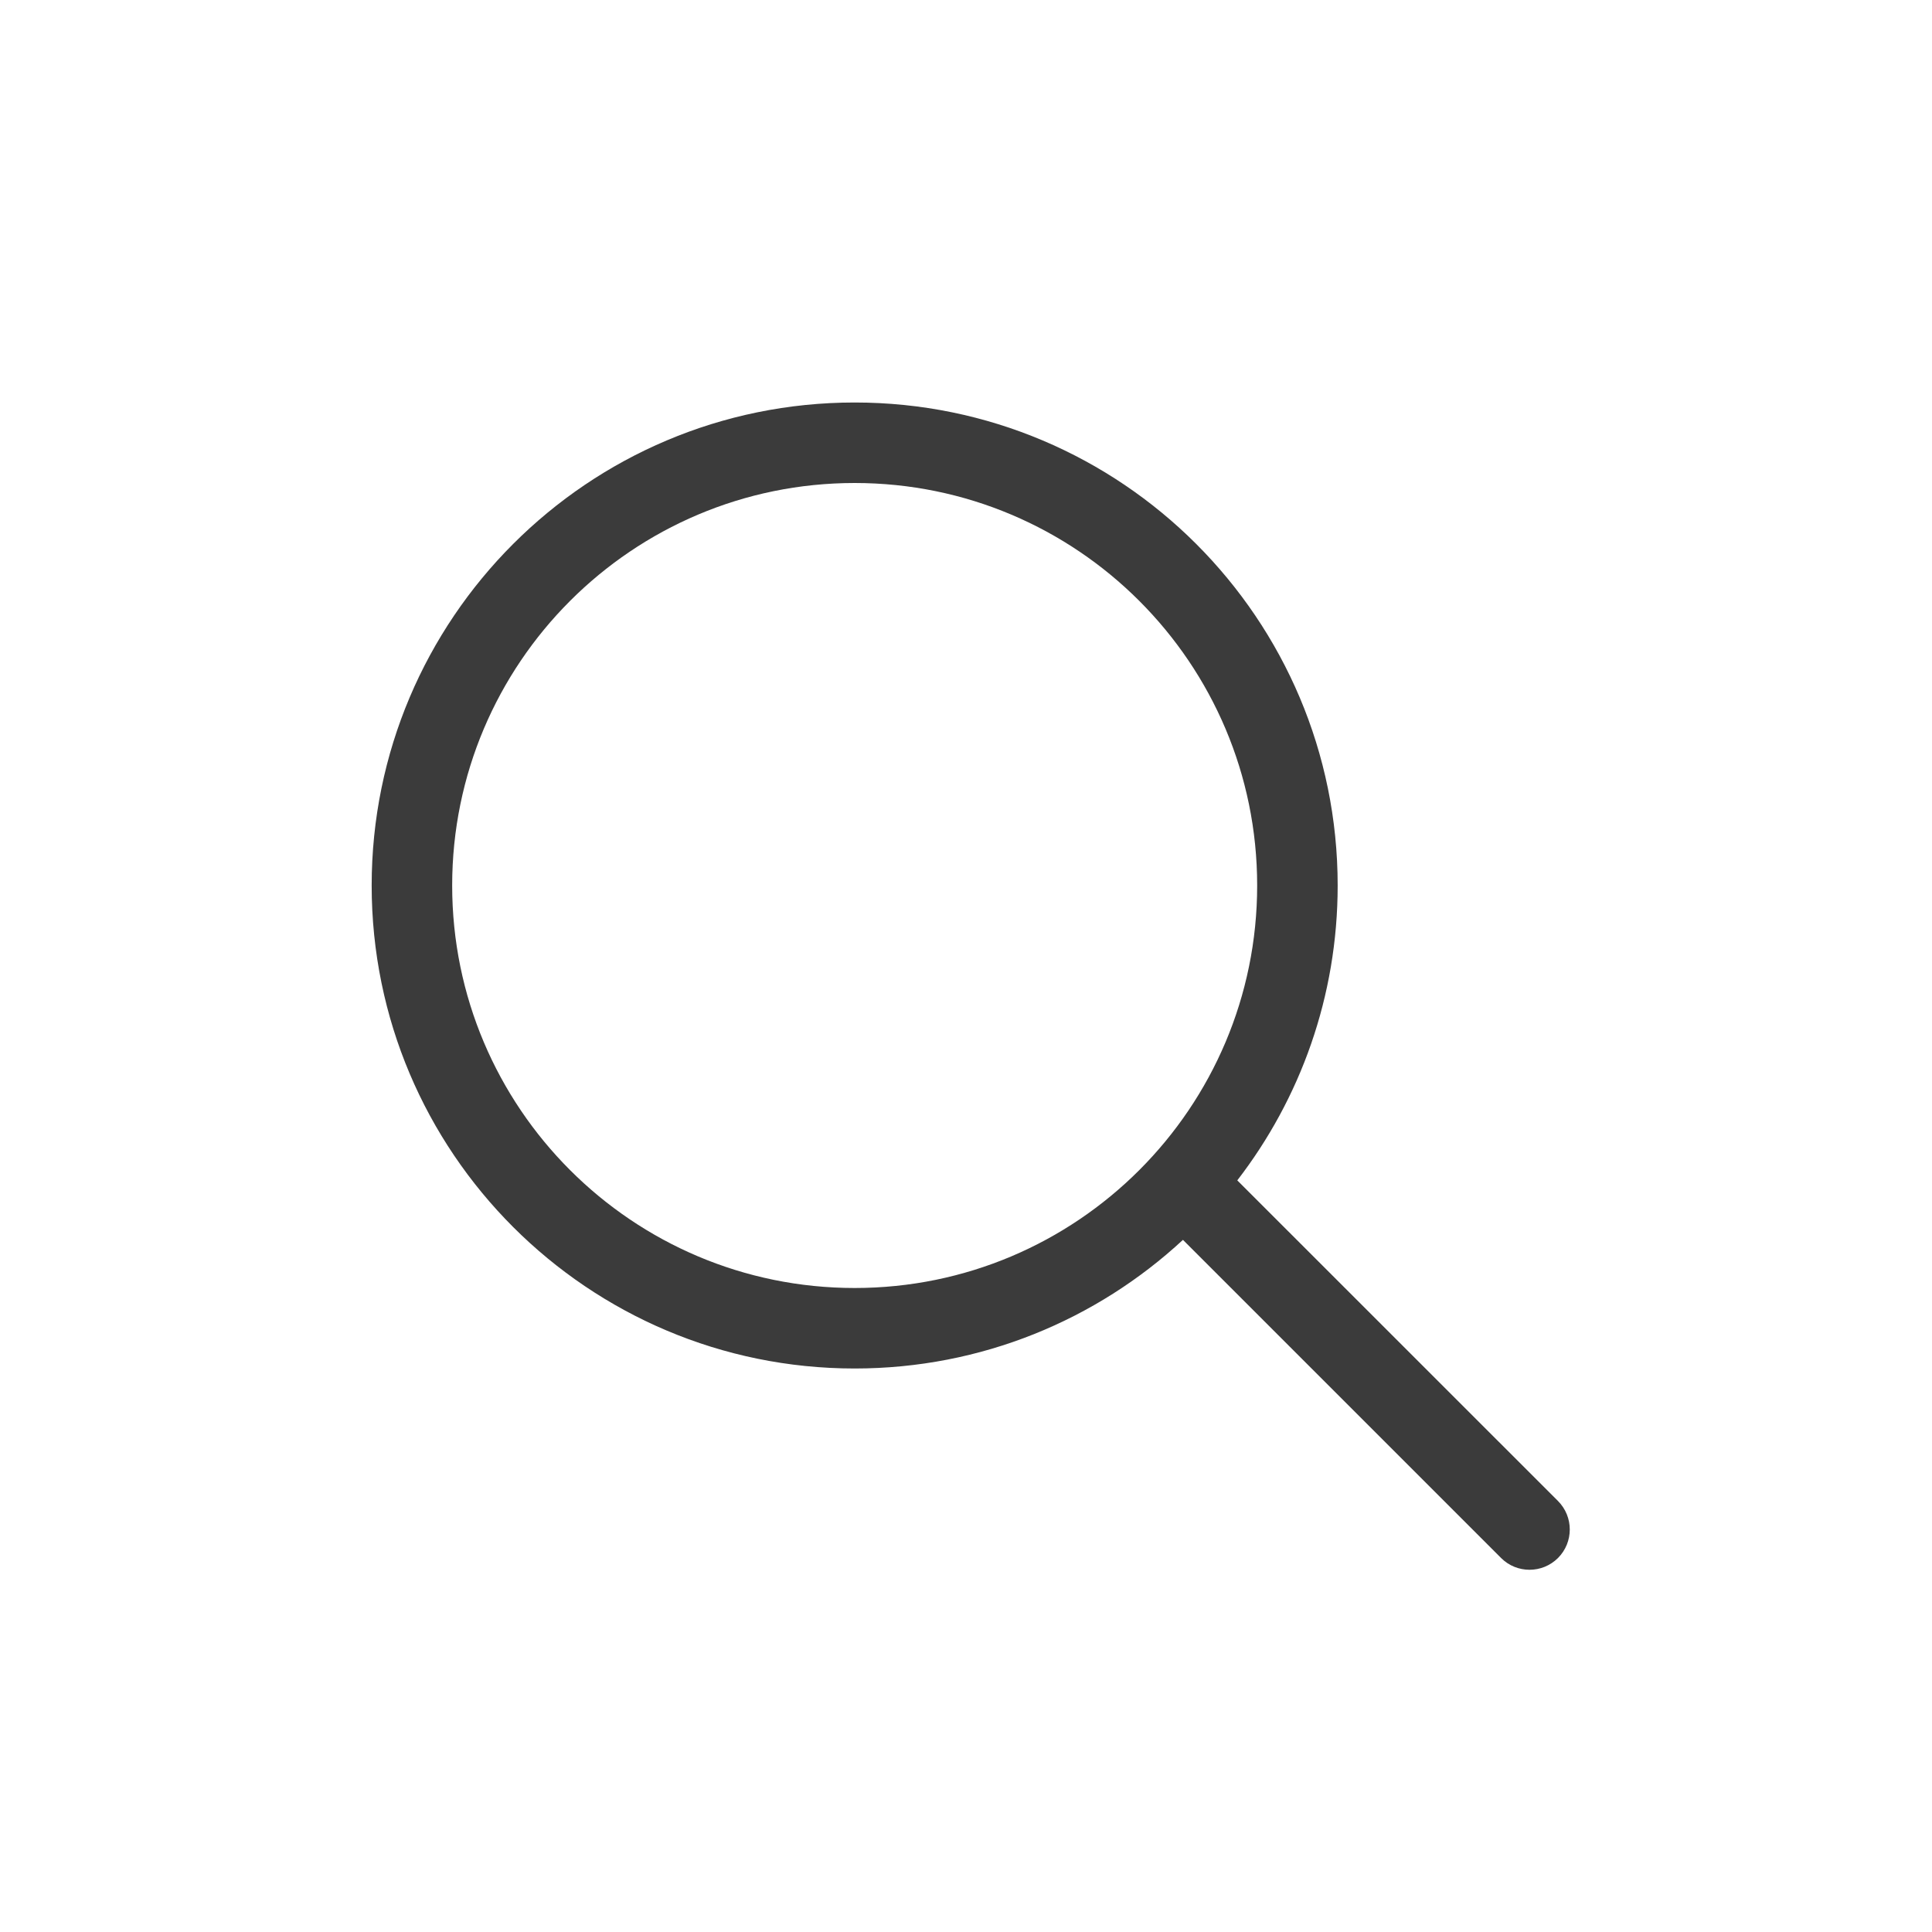
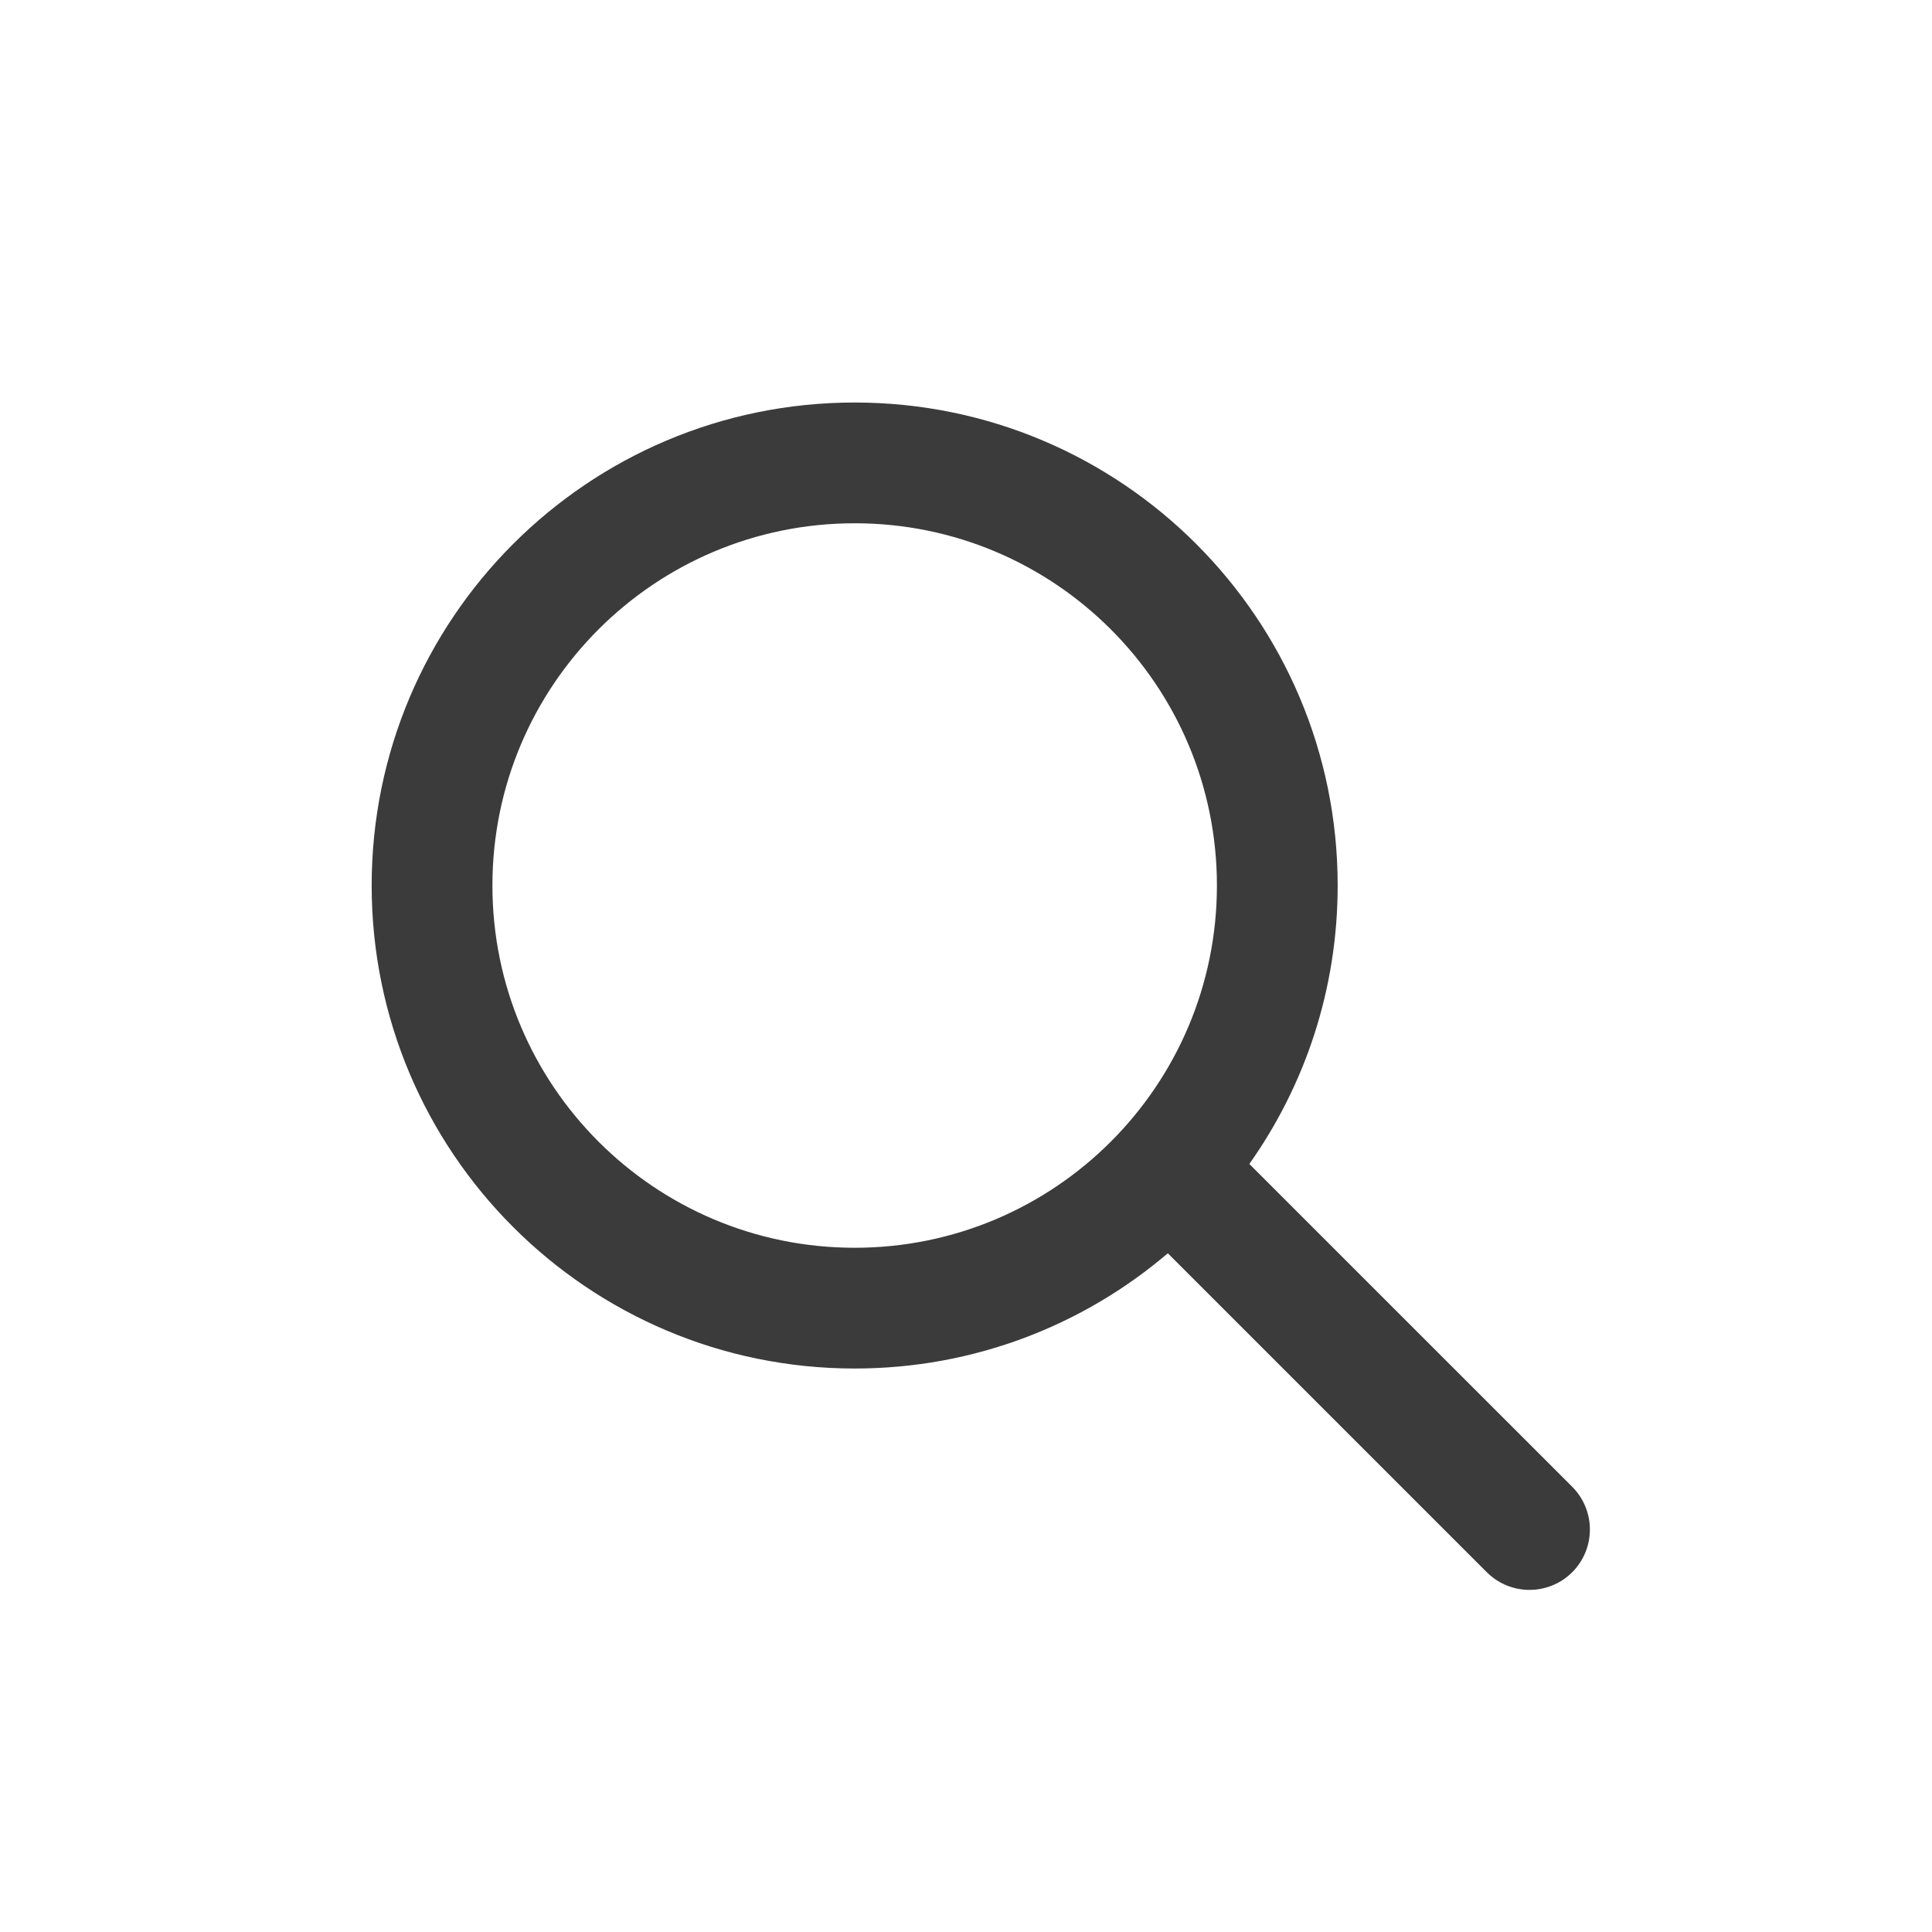
- <svg xmlns="http://www.w3.org/2000/svg" width="24" height="24" viewBox="0 0 24 24" fill="none">
-   <path fill-rule="evenodd" clip-rule="evenodd" d="M5.617 11C5.617 13.761 7.856 16 10.617 16C13.379 16 15.617 13.761 15.617 11C15.617 8.239 13.379 6 10.617 6C7.856 6 5.617 8.239 5.617 11ZM4.617 11C4.617 14.314 7.304 17 10.617 17C12.192 17 13.624 16.394 14.695 15.402L18.647 19.354C18.842 19.549 19.158 19.549 19.354 19.354C19.549 19.158 19.549 18.842 19.354 18.646L15.37 14.663C16.152 13.649 16.617 12.379 16.617 11C16.617 7.686 13.931 5 10.617 5C7.304 5 4.617 7.686 4.617 11Z" fill="#3B3B3B" />
+ <svg xmlns="http://www.w3.org/2000/svg" width="32" height="32" viewBox="0 0 32 32" fill="none">
+   <path fill-rule="evenodd" clip-rule="evenodd" d="M8.156 14.667C8.156 17.98 10.843 20.667 14.156 20.667C17.47 20.667 20.156 17.98 20.156 14.667C20.156 11.353 17.47 8.667 14.156 8.667C10.843 8.667 8.156 11.353 8.156 14.667ZM6.156 14.667C6.156 19.085 9.738 22.667 14.156 22.667C16.135 22.667 17.947 21.948 19.343 20.758L24.626 26.041C25.017 26.431 25.65 26.431 26.041 26.041C26.431 25.65 26.431 25.017 26.041 24.626L20.707 19.293C20.703 19.288 20.698 19.284 20.693 19.279C21.615 17.976 22.156 16.385 22.156 14.667C22.156 10.248 18.575 6.667 14.156 6.667C9.738 6.667 6.156 10.248 6.156 14.667Z" fill="#3B3B3B" />
</svg>
